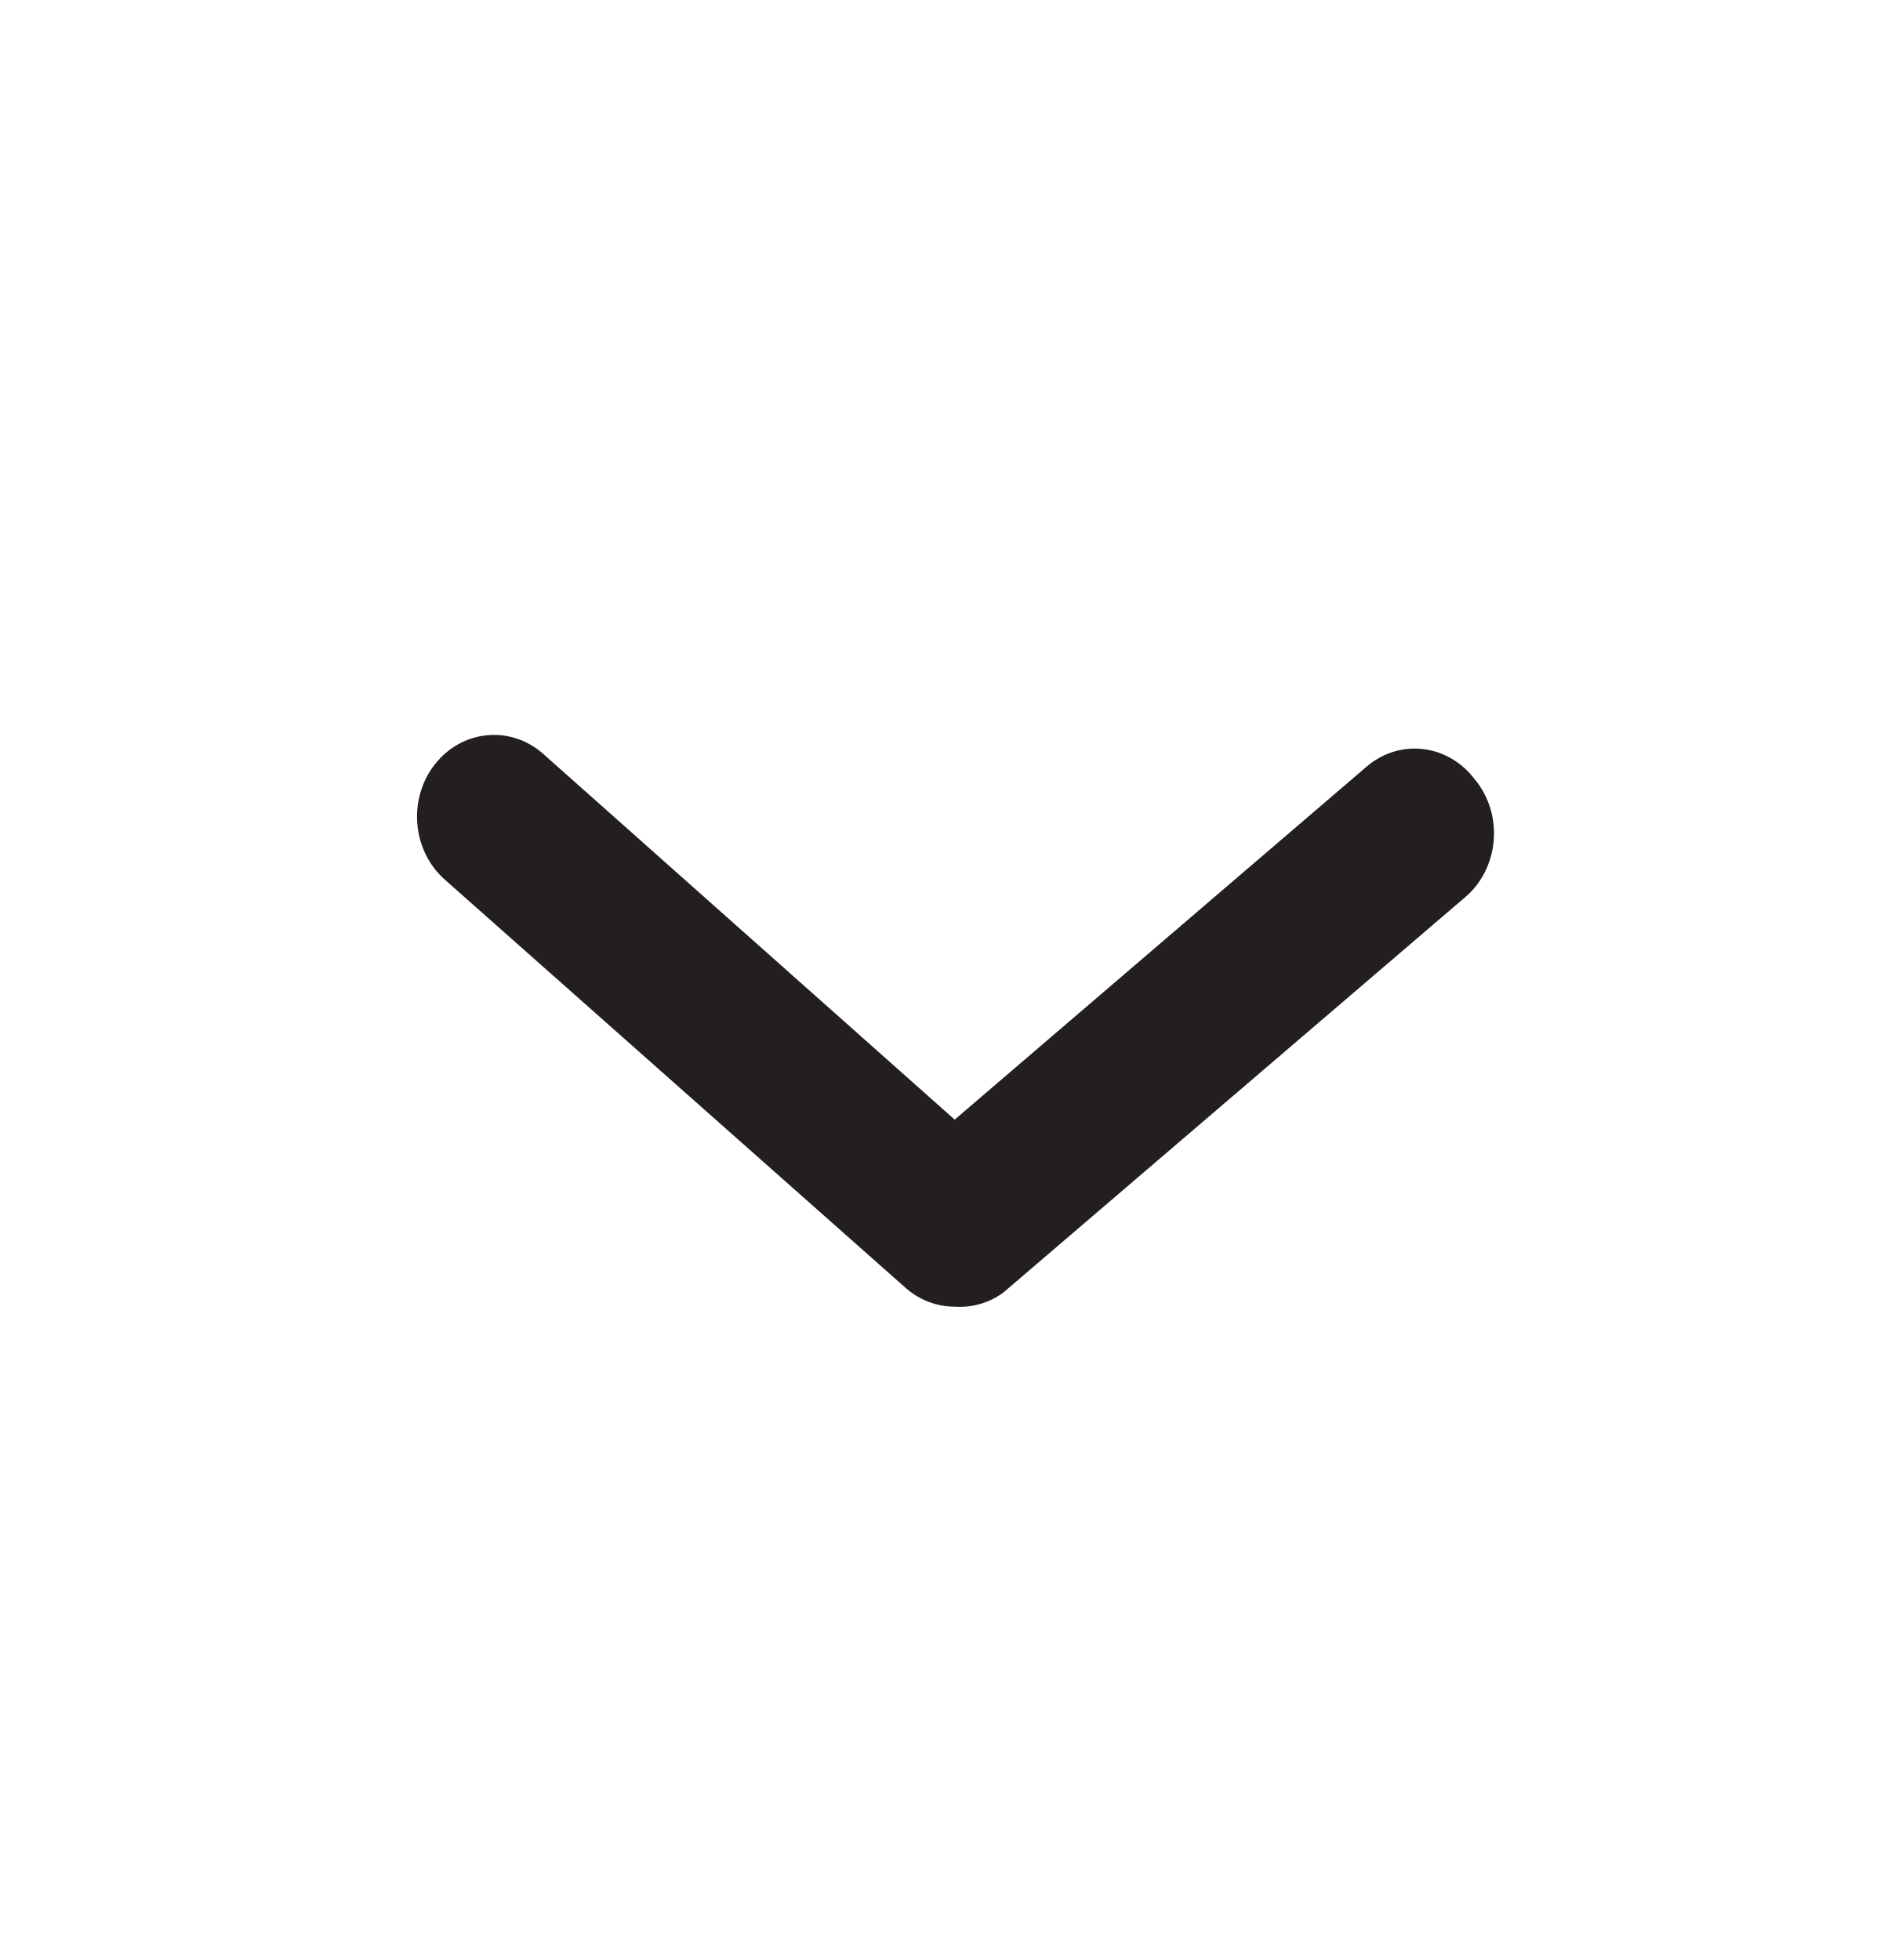
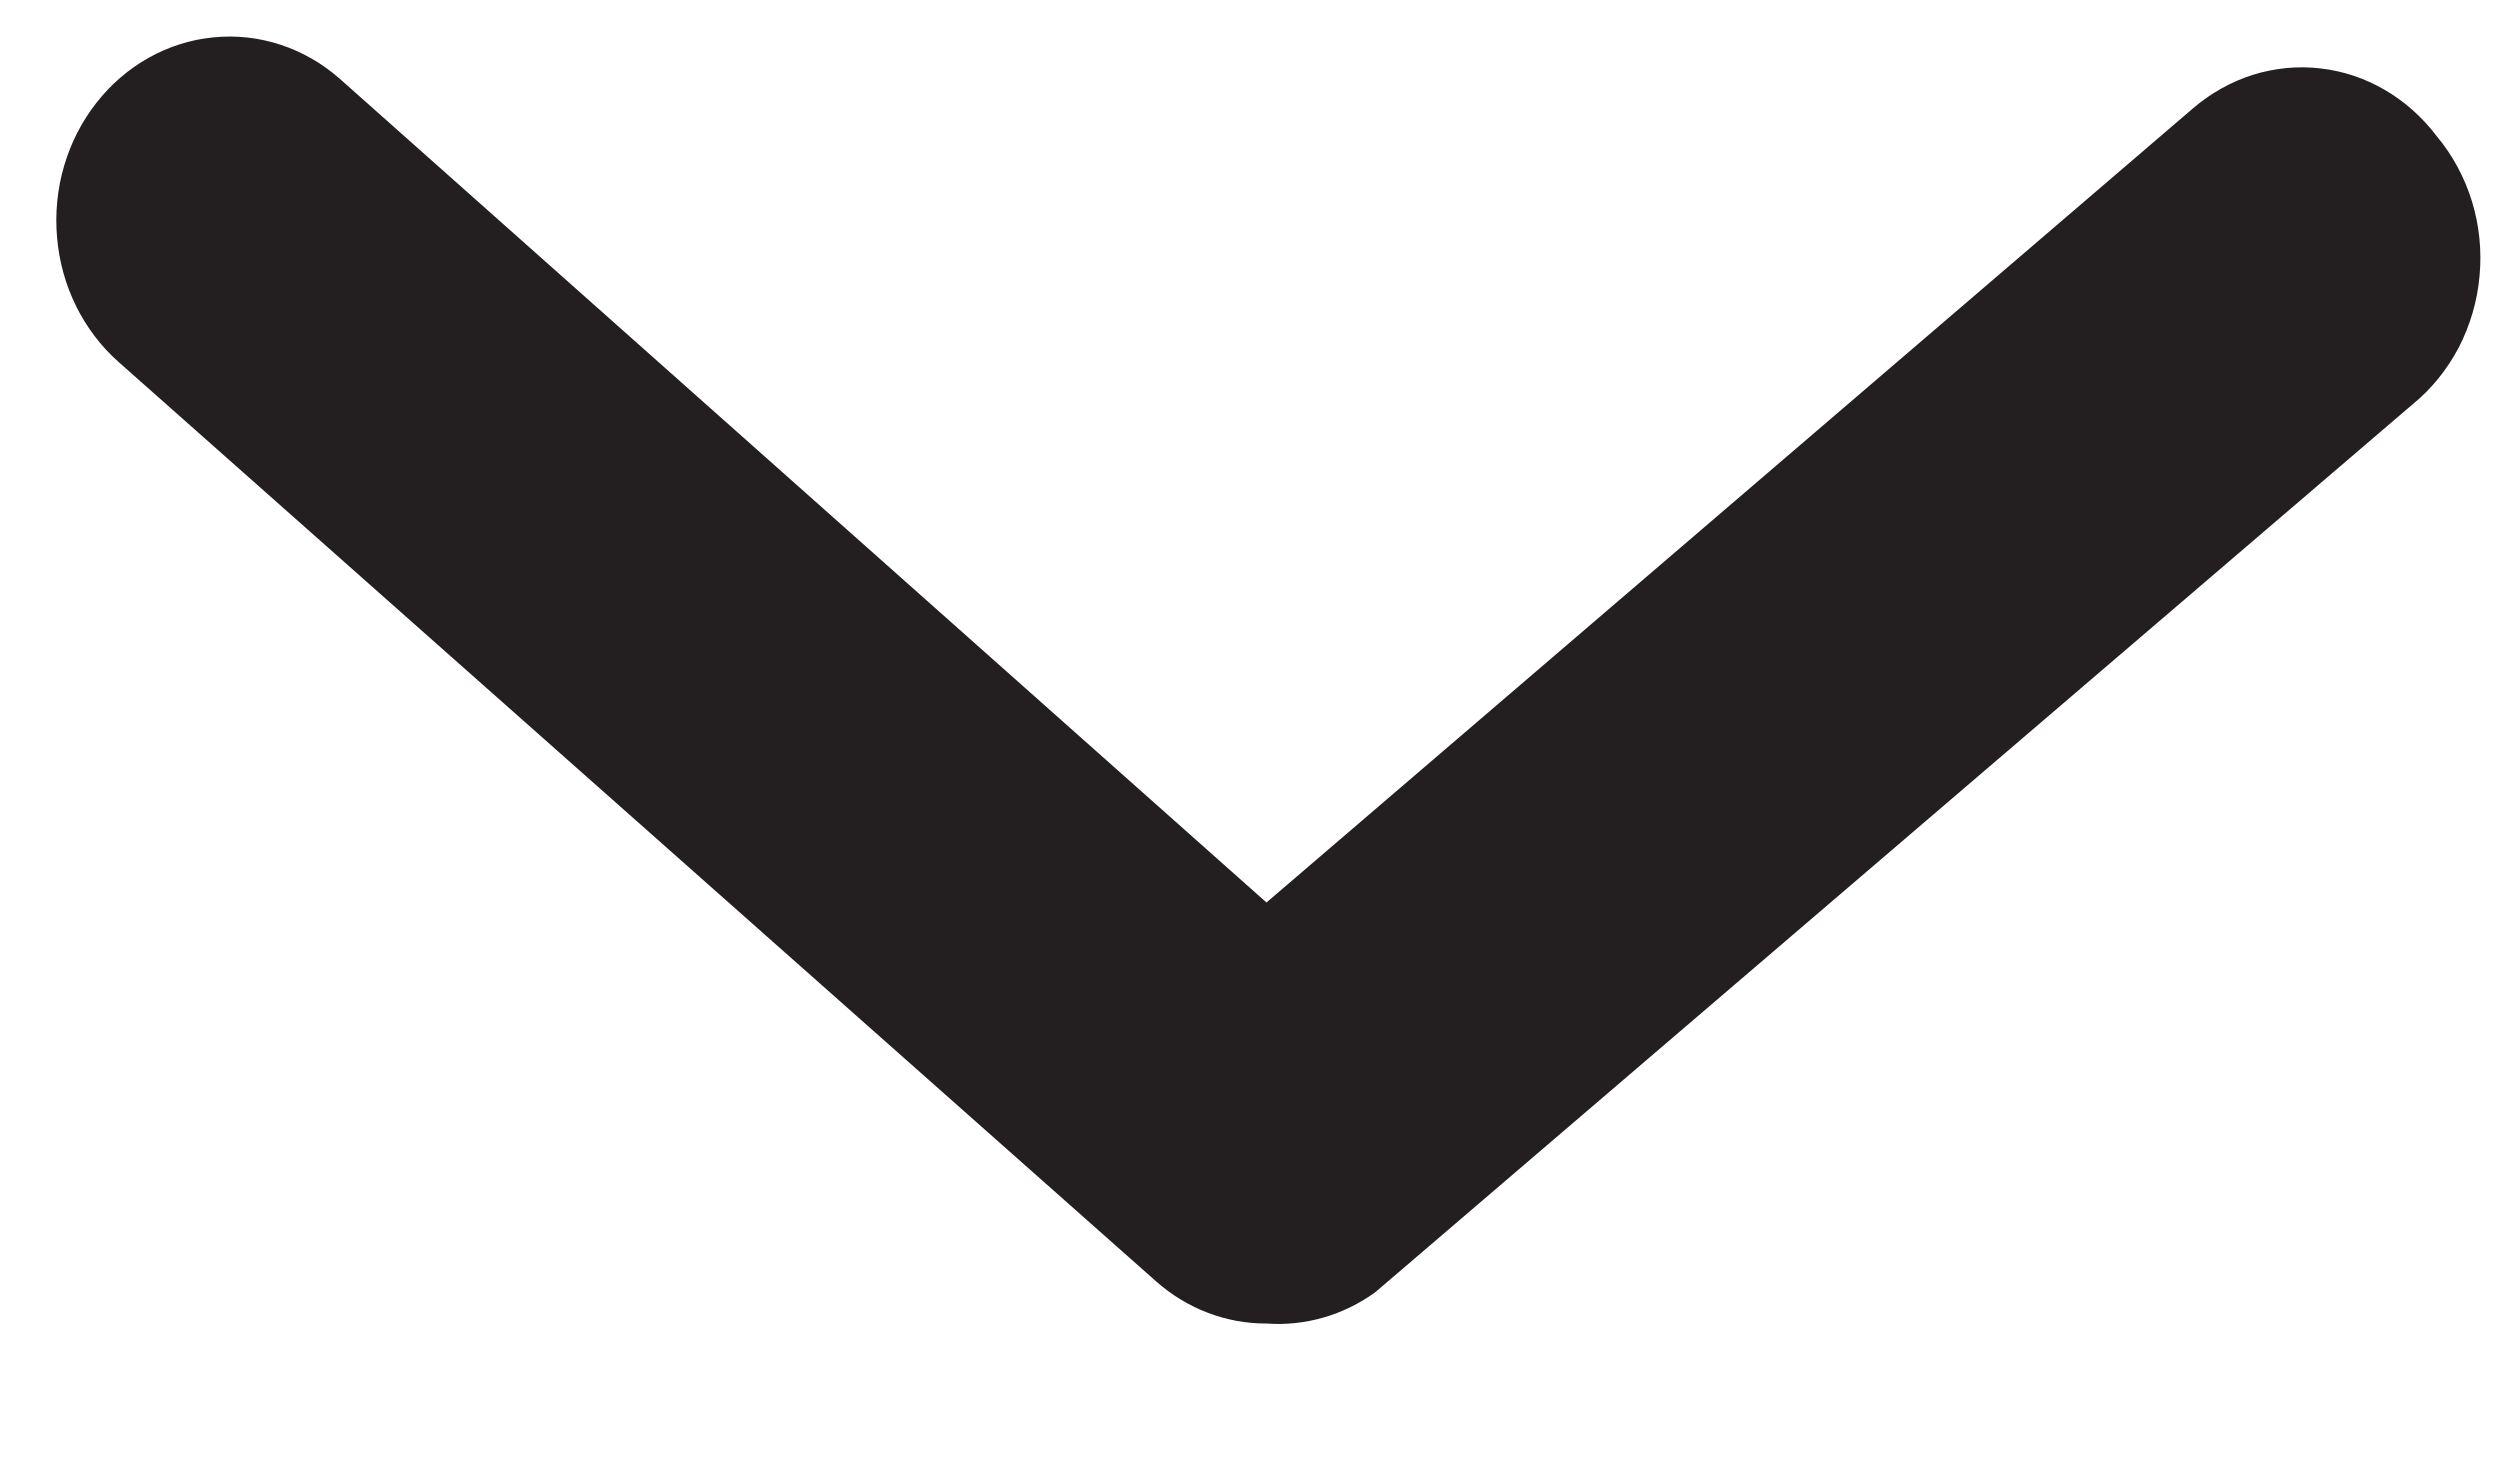
- <svg xmlns="http://www.w3.org/2000/svg" width="29" height="30" viewBox="0 0 29 30" fill="none">
-   <path d="M14.612 20C14.337 20 14.071 19.899 13.86 19.712L6.807 13.463C6.567 13.25 6.416 12.945 6.388 12.615C6.359 12.284 6.455 11.955 6.655 11.7C6.854 11.445 7.141 11.284 7.452 11.254C7.762 11.223 8.072 11.325 8.312 11.537L14.612 17.137L20.912 11.738C21.032 11.634 21.171 11.556 21.319 11.509C21.468 11.463 21.623 11.447 21.777 11.465C21.931 11.482 22.081 11.532 22.216 11.611C22.352 11.69 22.472 11.797 22.569 11.925C22.677 12.053 22.758 12.204 22.809 12.368C22.859 12.531 22.877 12.704 22.861 12.876C22.846 13.047 22.797 13.213 22.719 13.364C22.64 13.514 22.533 13.646 22.405 13.75L15.352 19.788C15.135 19.944 14.874 20.019 14.612 20Z" fill="#231F20" />
+ <svg xmlns="http://www.w3.org/2000/svg" width="17" height="10" viewBox="0 0 17 10" fill="none">
+   <path d="M8.612 9C8.337 9.001 8.071 8.899 7.86 8.712L0.807 2.462C0.567 2.25 0.416 1.945 0.388 1.615C0.359 1.284 0.455 0.955 0.655 0.7C0.854 0.445 1.141 0.284 1.452 0.254C1.762 0.223 2.072 0.325 2.312 0.537L8.612 6.137L14.912 0.737C15.032 0.634 15.171 0.556 15.319 0.509C15.467 0.463 15.623 0.447 15.777 0.465C15.931 0.482 16.081 0.532 16.216 0.611C16.352 0.69 16.472 0.797 16.569 0.925C16.677 1.054 16.758 1.204 16.809 1.368C16.859 1.531 16.877 1.704 16.861 1.876C16.846 2.047 16.797 2.213 16.719 2.364C16.64 2.514 16.533 2.646 16.405 2.75L9.352 8.787C9.135 8.944 8.874 9.019 8.612 9Z" fill="#231F20" />
</svg>
